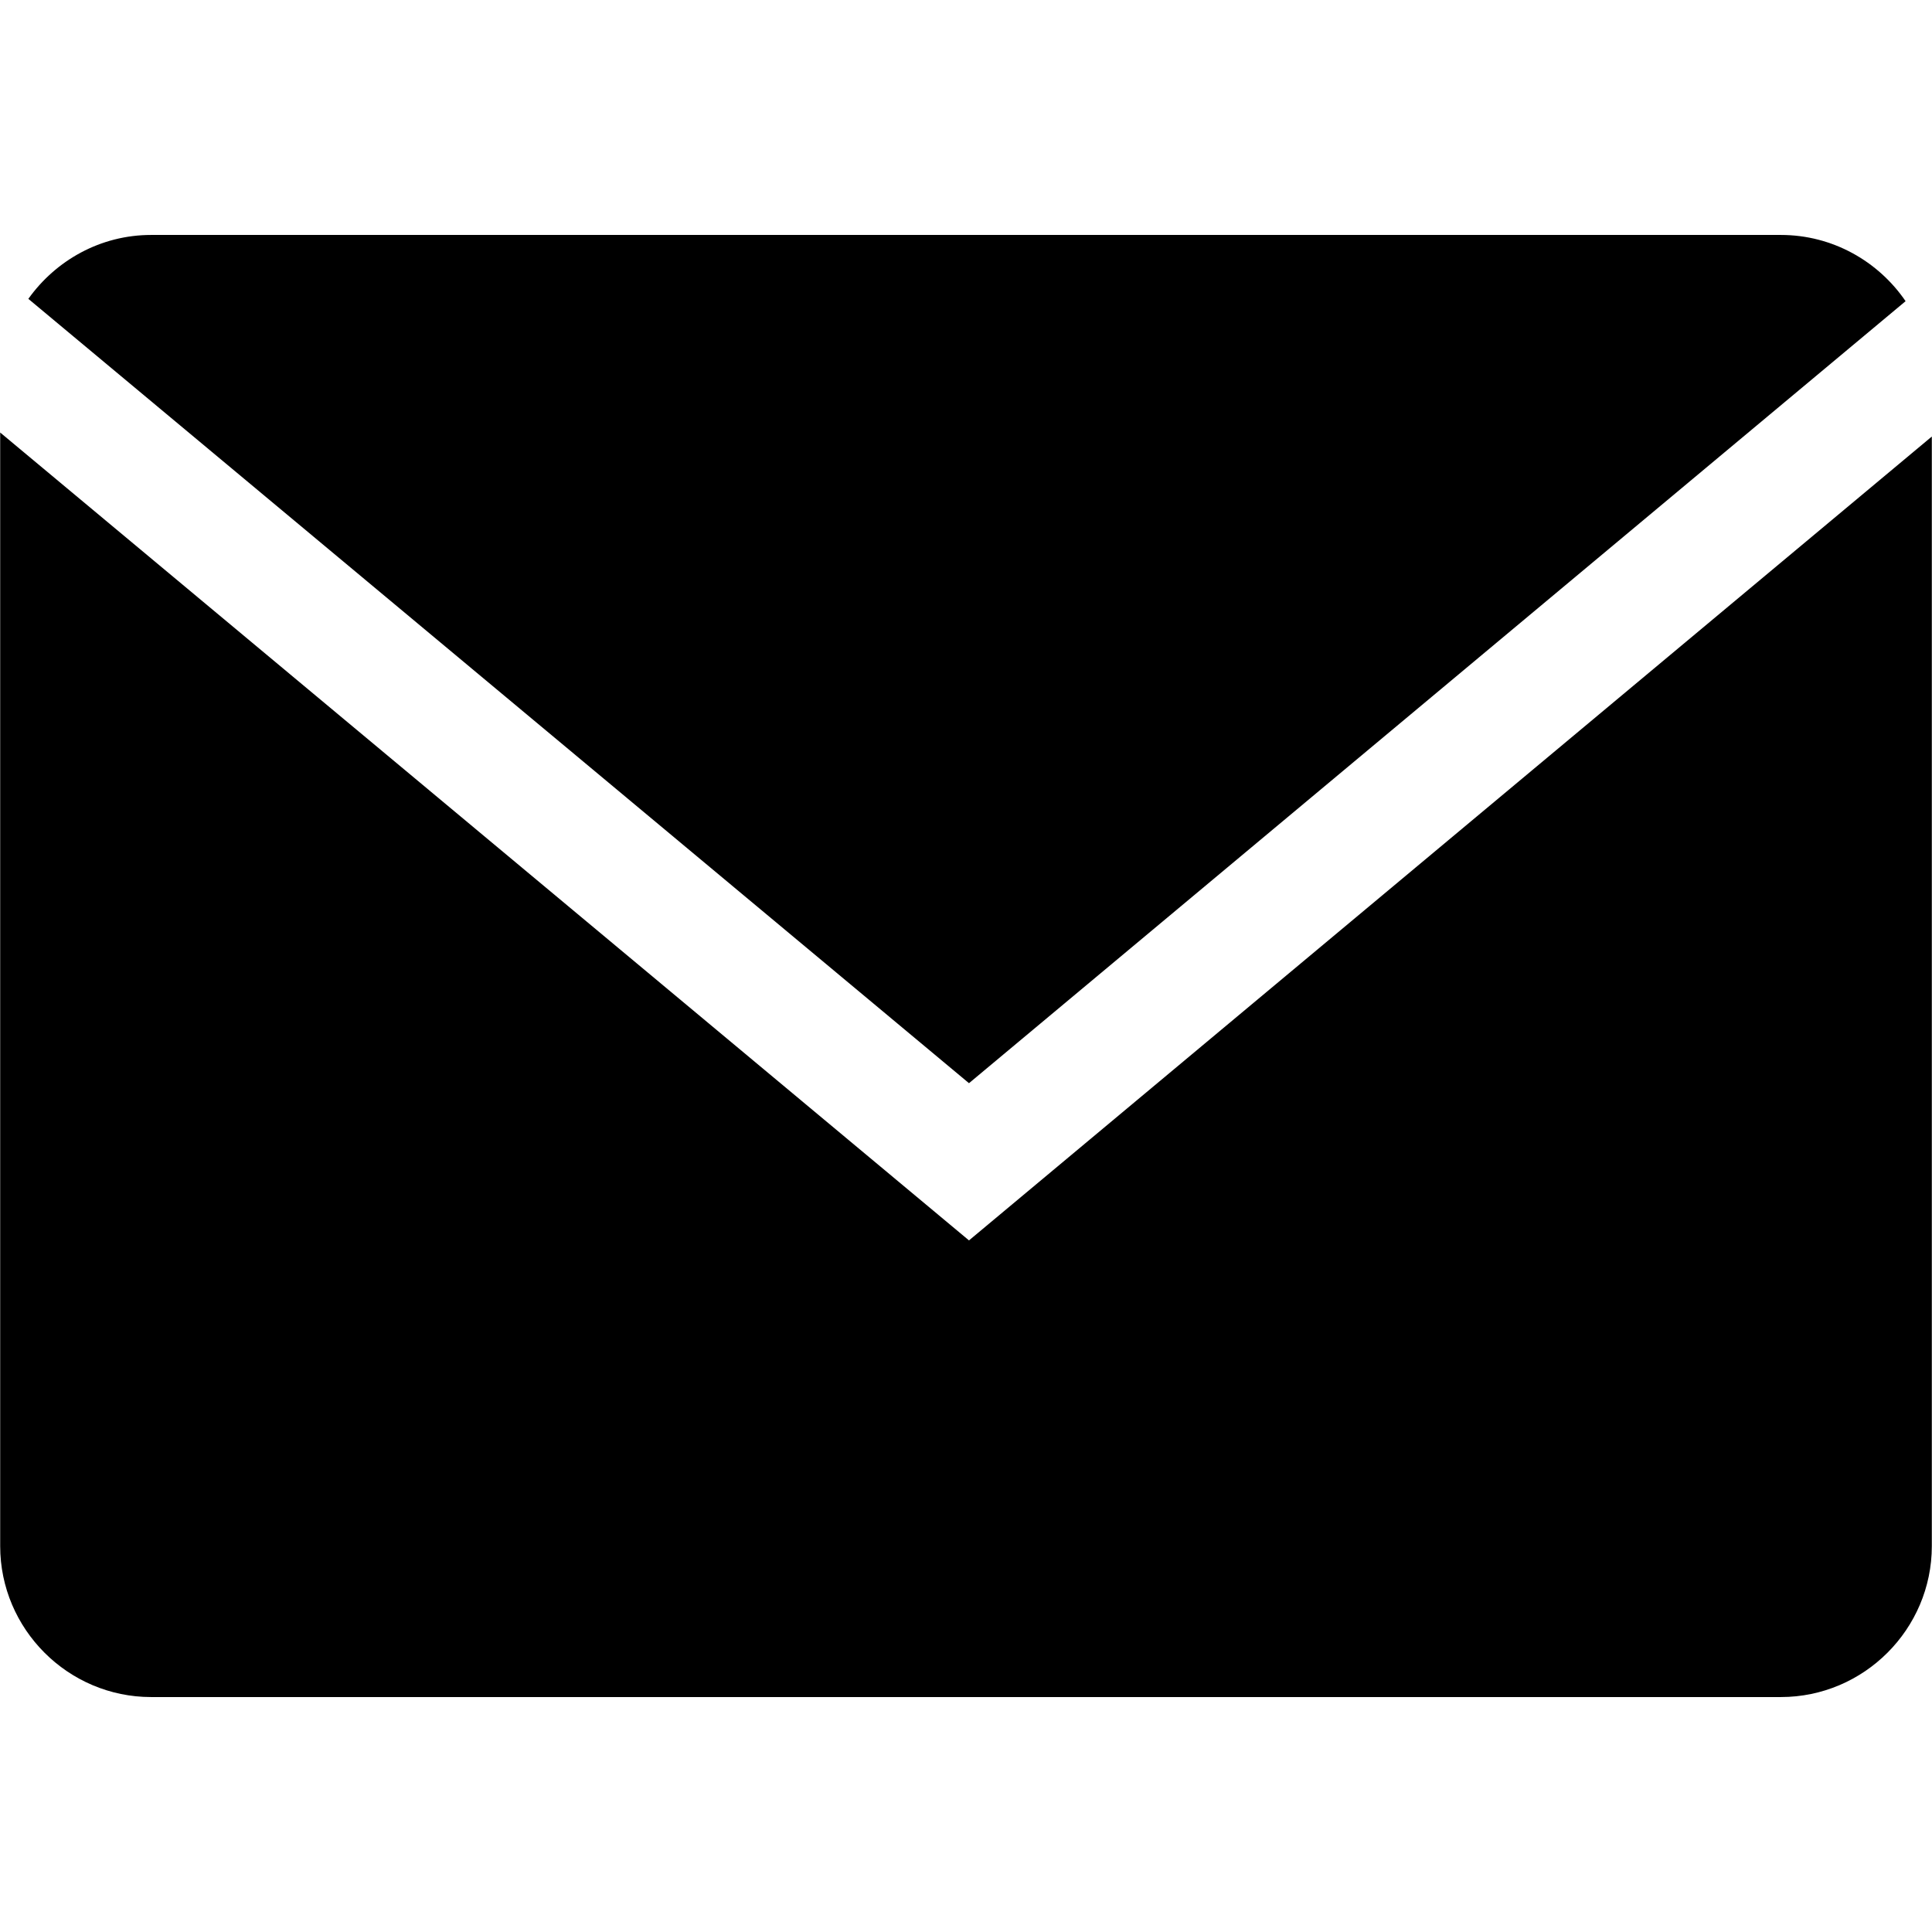
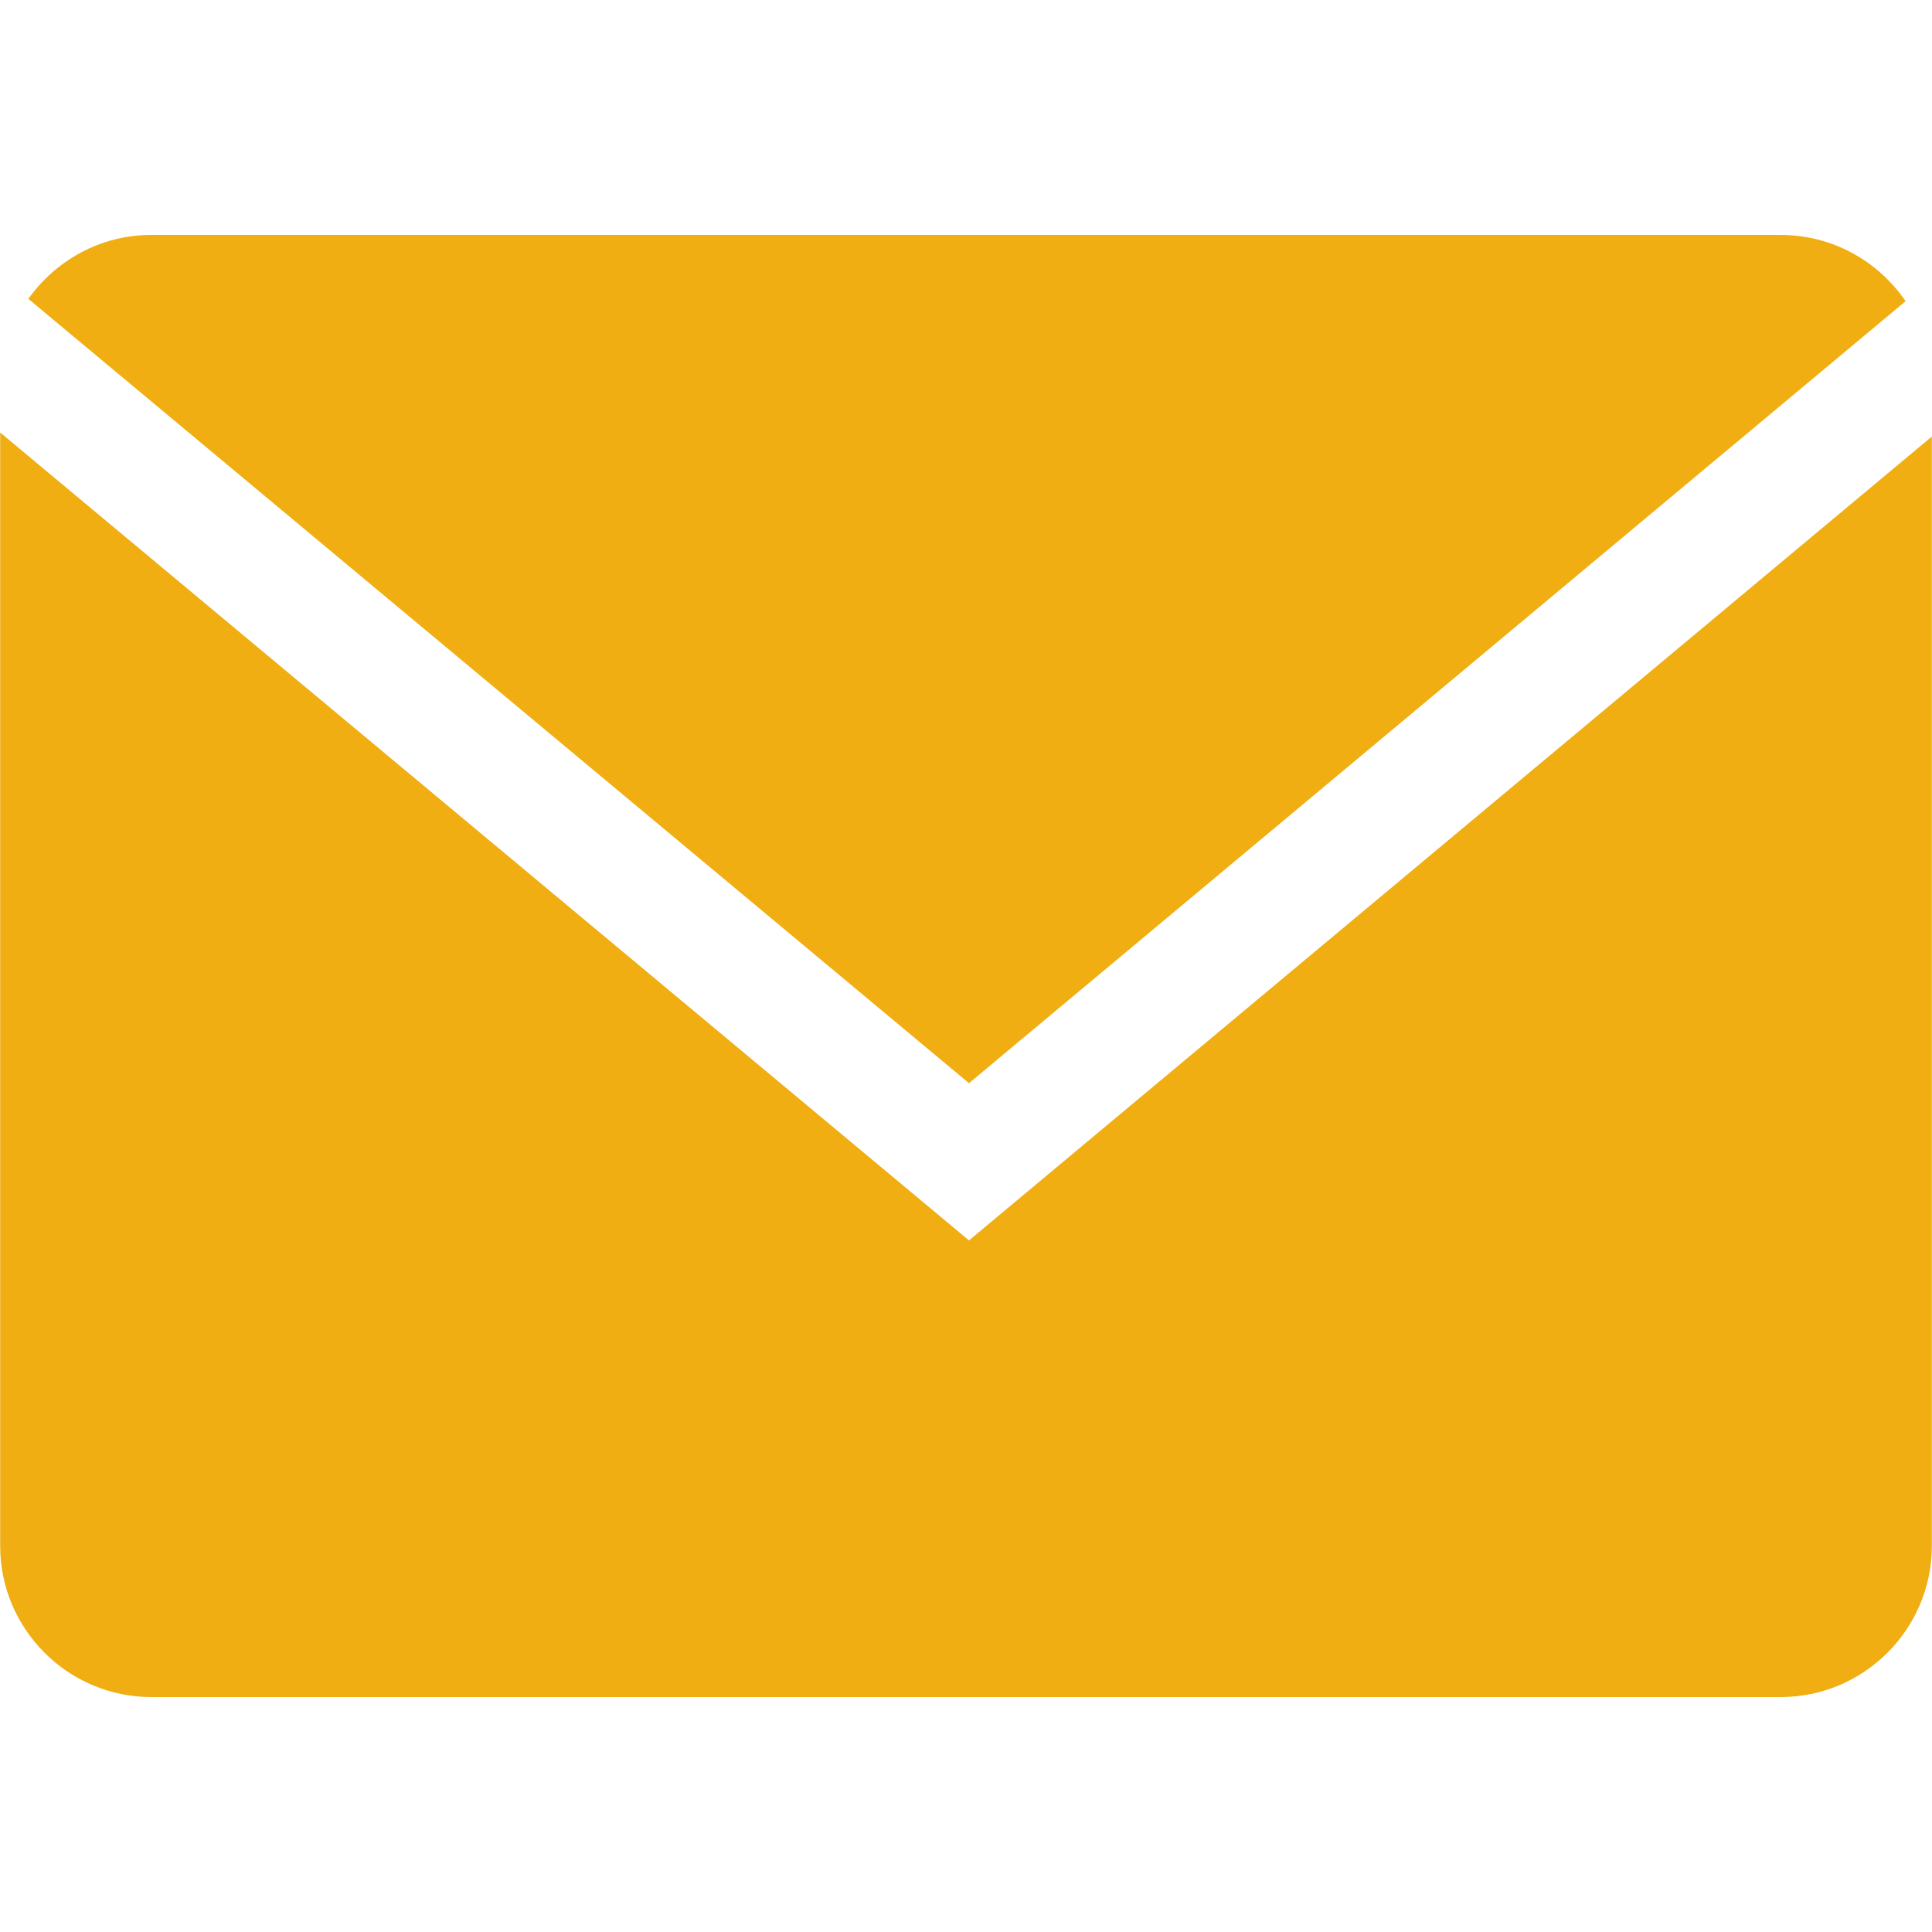
- <svg xmlns="http://www.w3.org/2000/svg" enable-background="new 0 0 64 64" version="1.1" viewBox="0 0 64 64" xml:space="preserve">
+ <svg xmlns="http://www.w3.org/2000/svg" fill="#f0ae12" enable-background="new 0 0 64 64" version="1.1" viewBox="0 0 64 64" xml:space="preserve">
  <g id="Glyph_copy_2">
    <path d="M63.125,9.977c-0.902-1.321-2.419-2.194-4.131-2.194H5.006c-1.676,0-3.158,0.842-4.067,2.117l31.16,25.982L63.125,9.977z" />
    <path d="M0.006,14.328v36.889c0,2.75,2.25,5,5,5h53.988c2.75,0,5-2.25,5-5V14.461L32.099,41.09L0.006,14.328z" />
  </g>
</svg>
